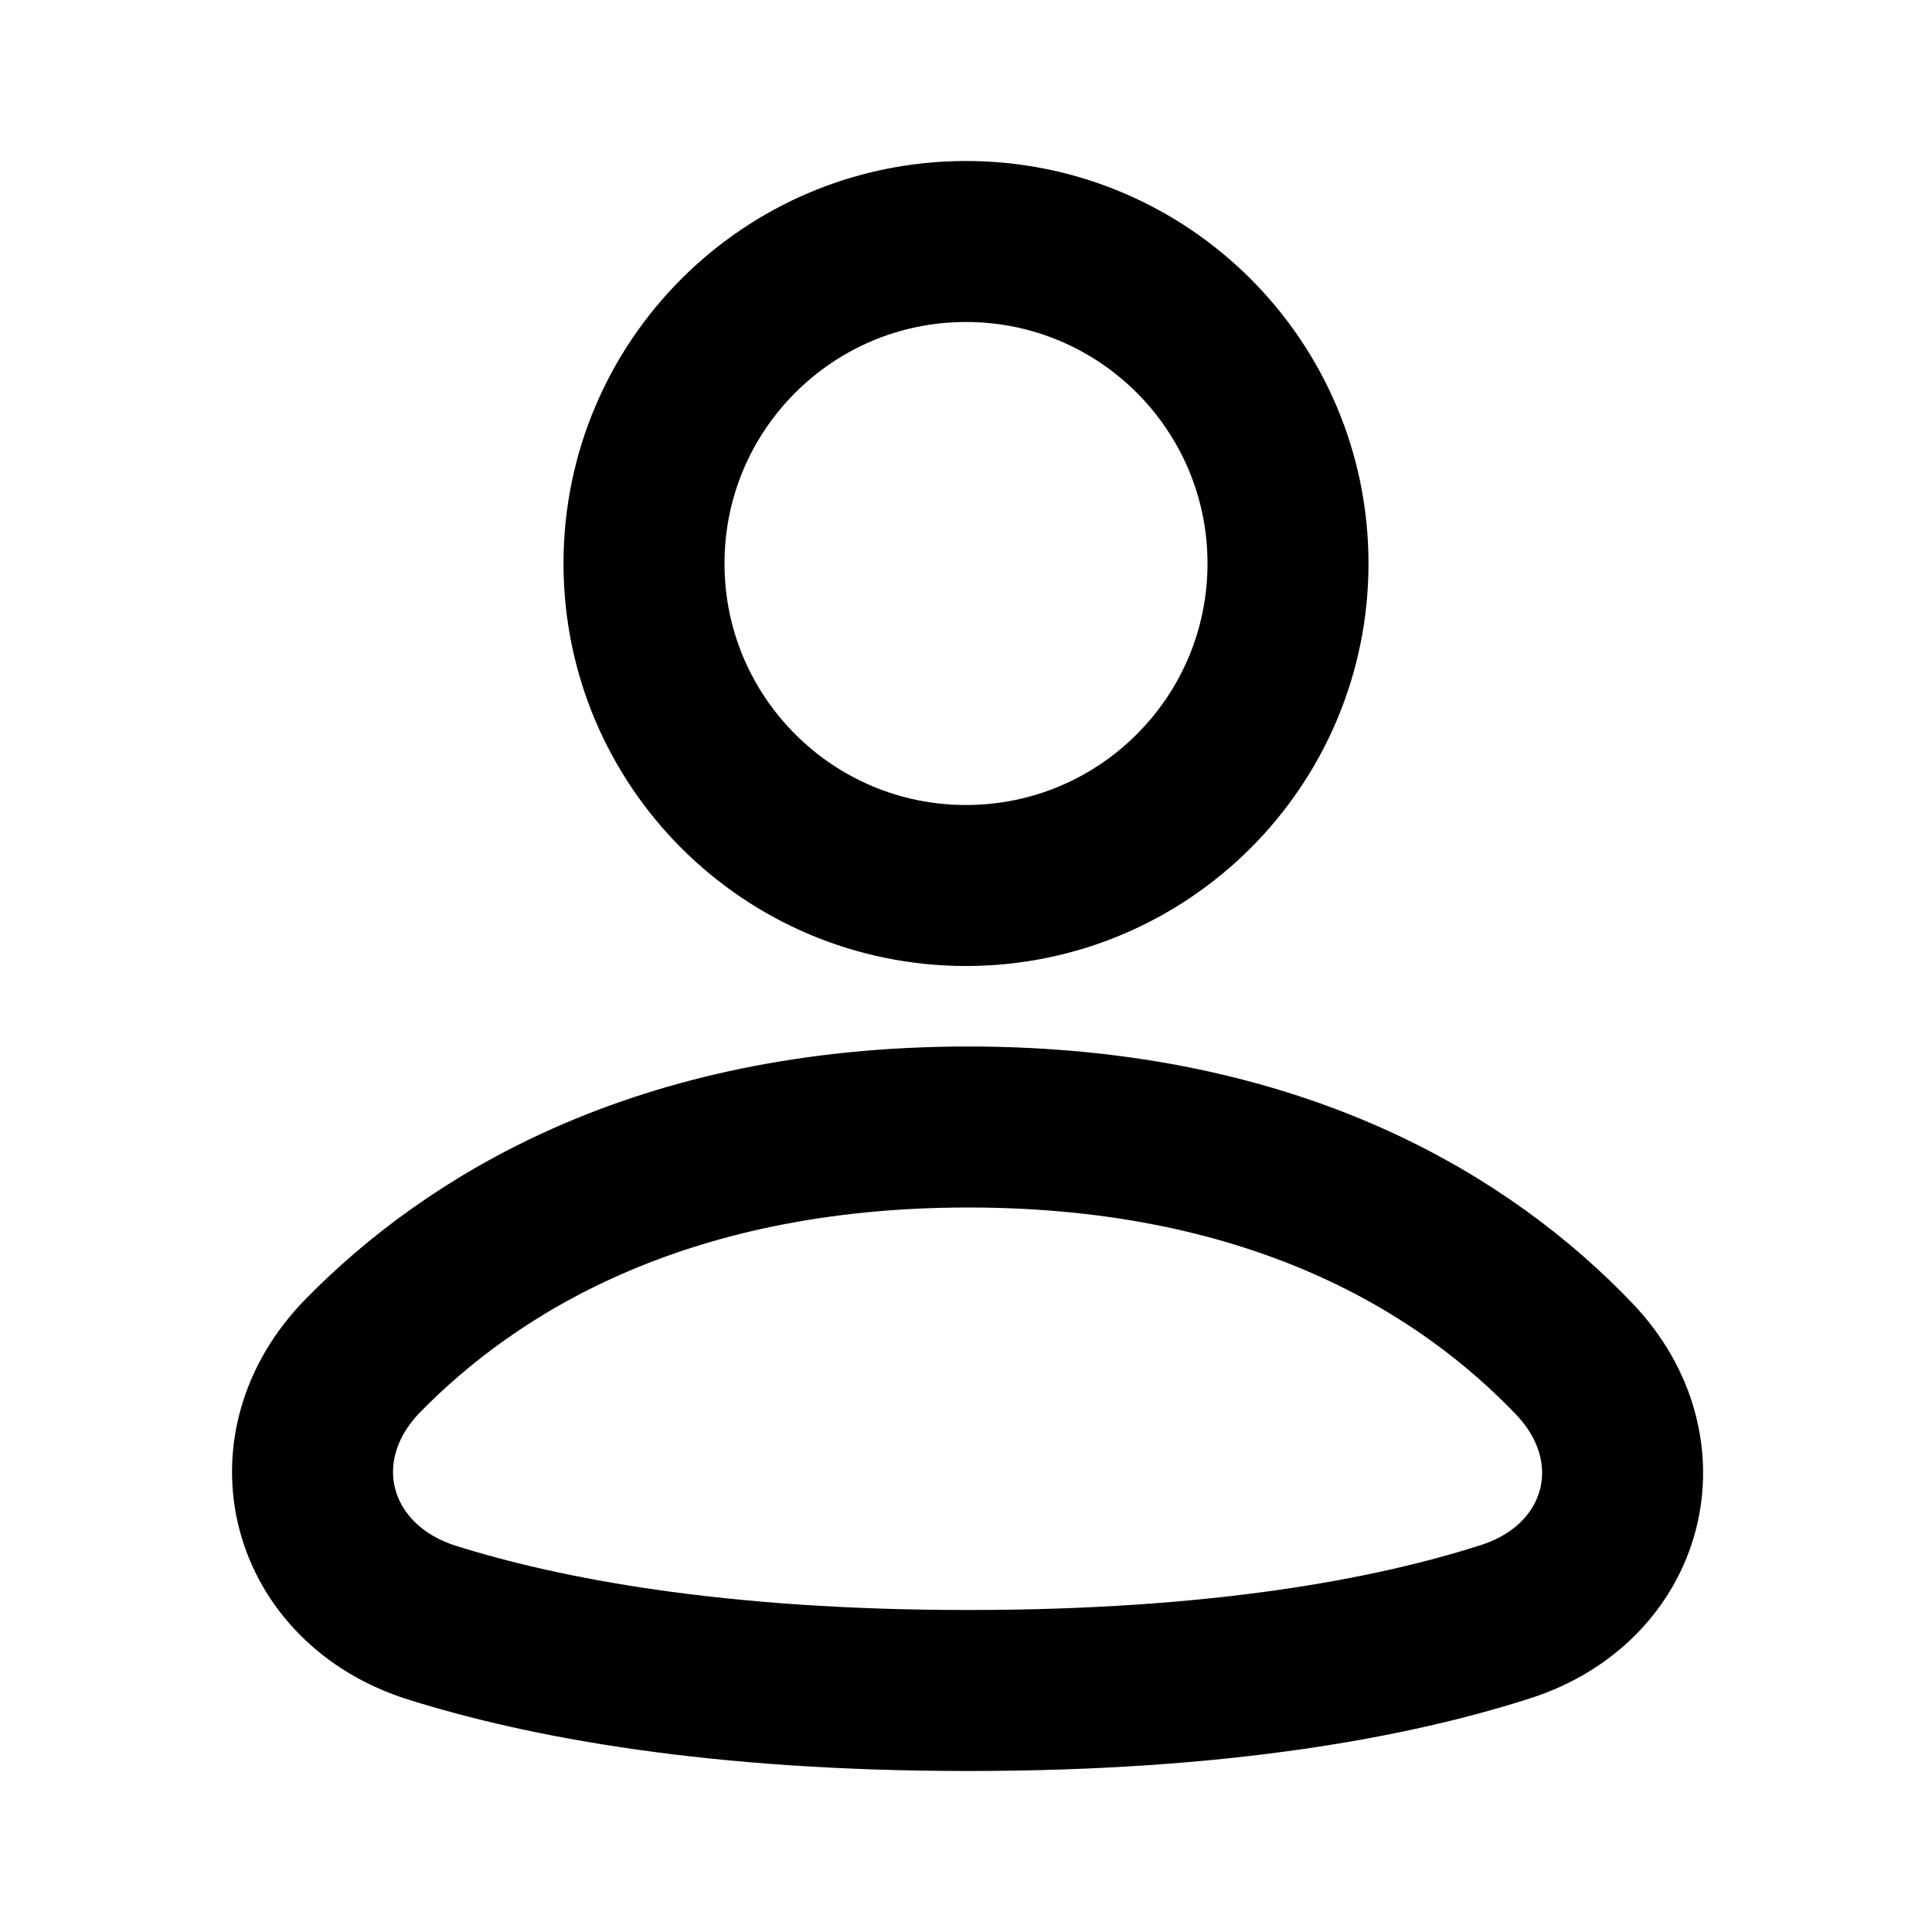
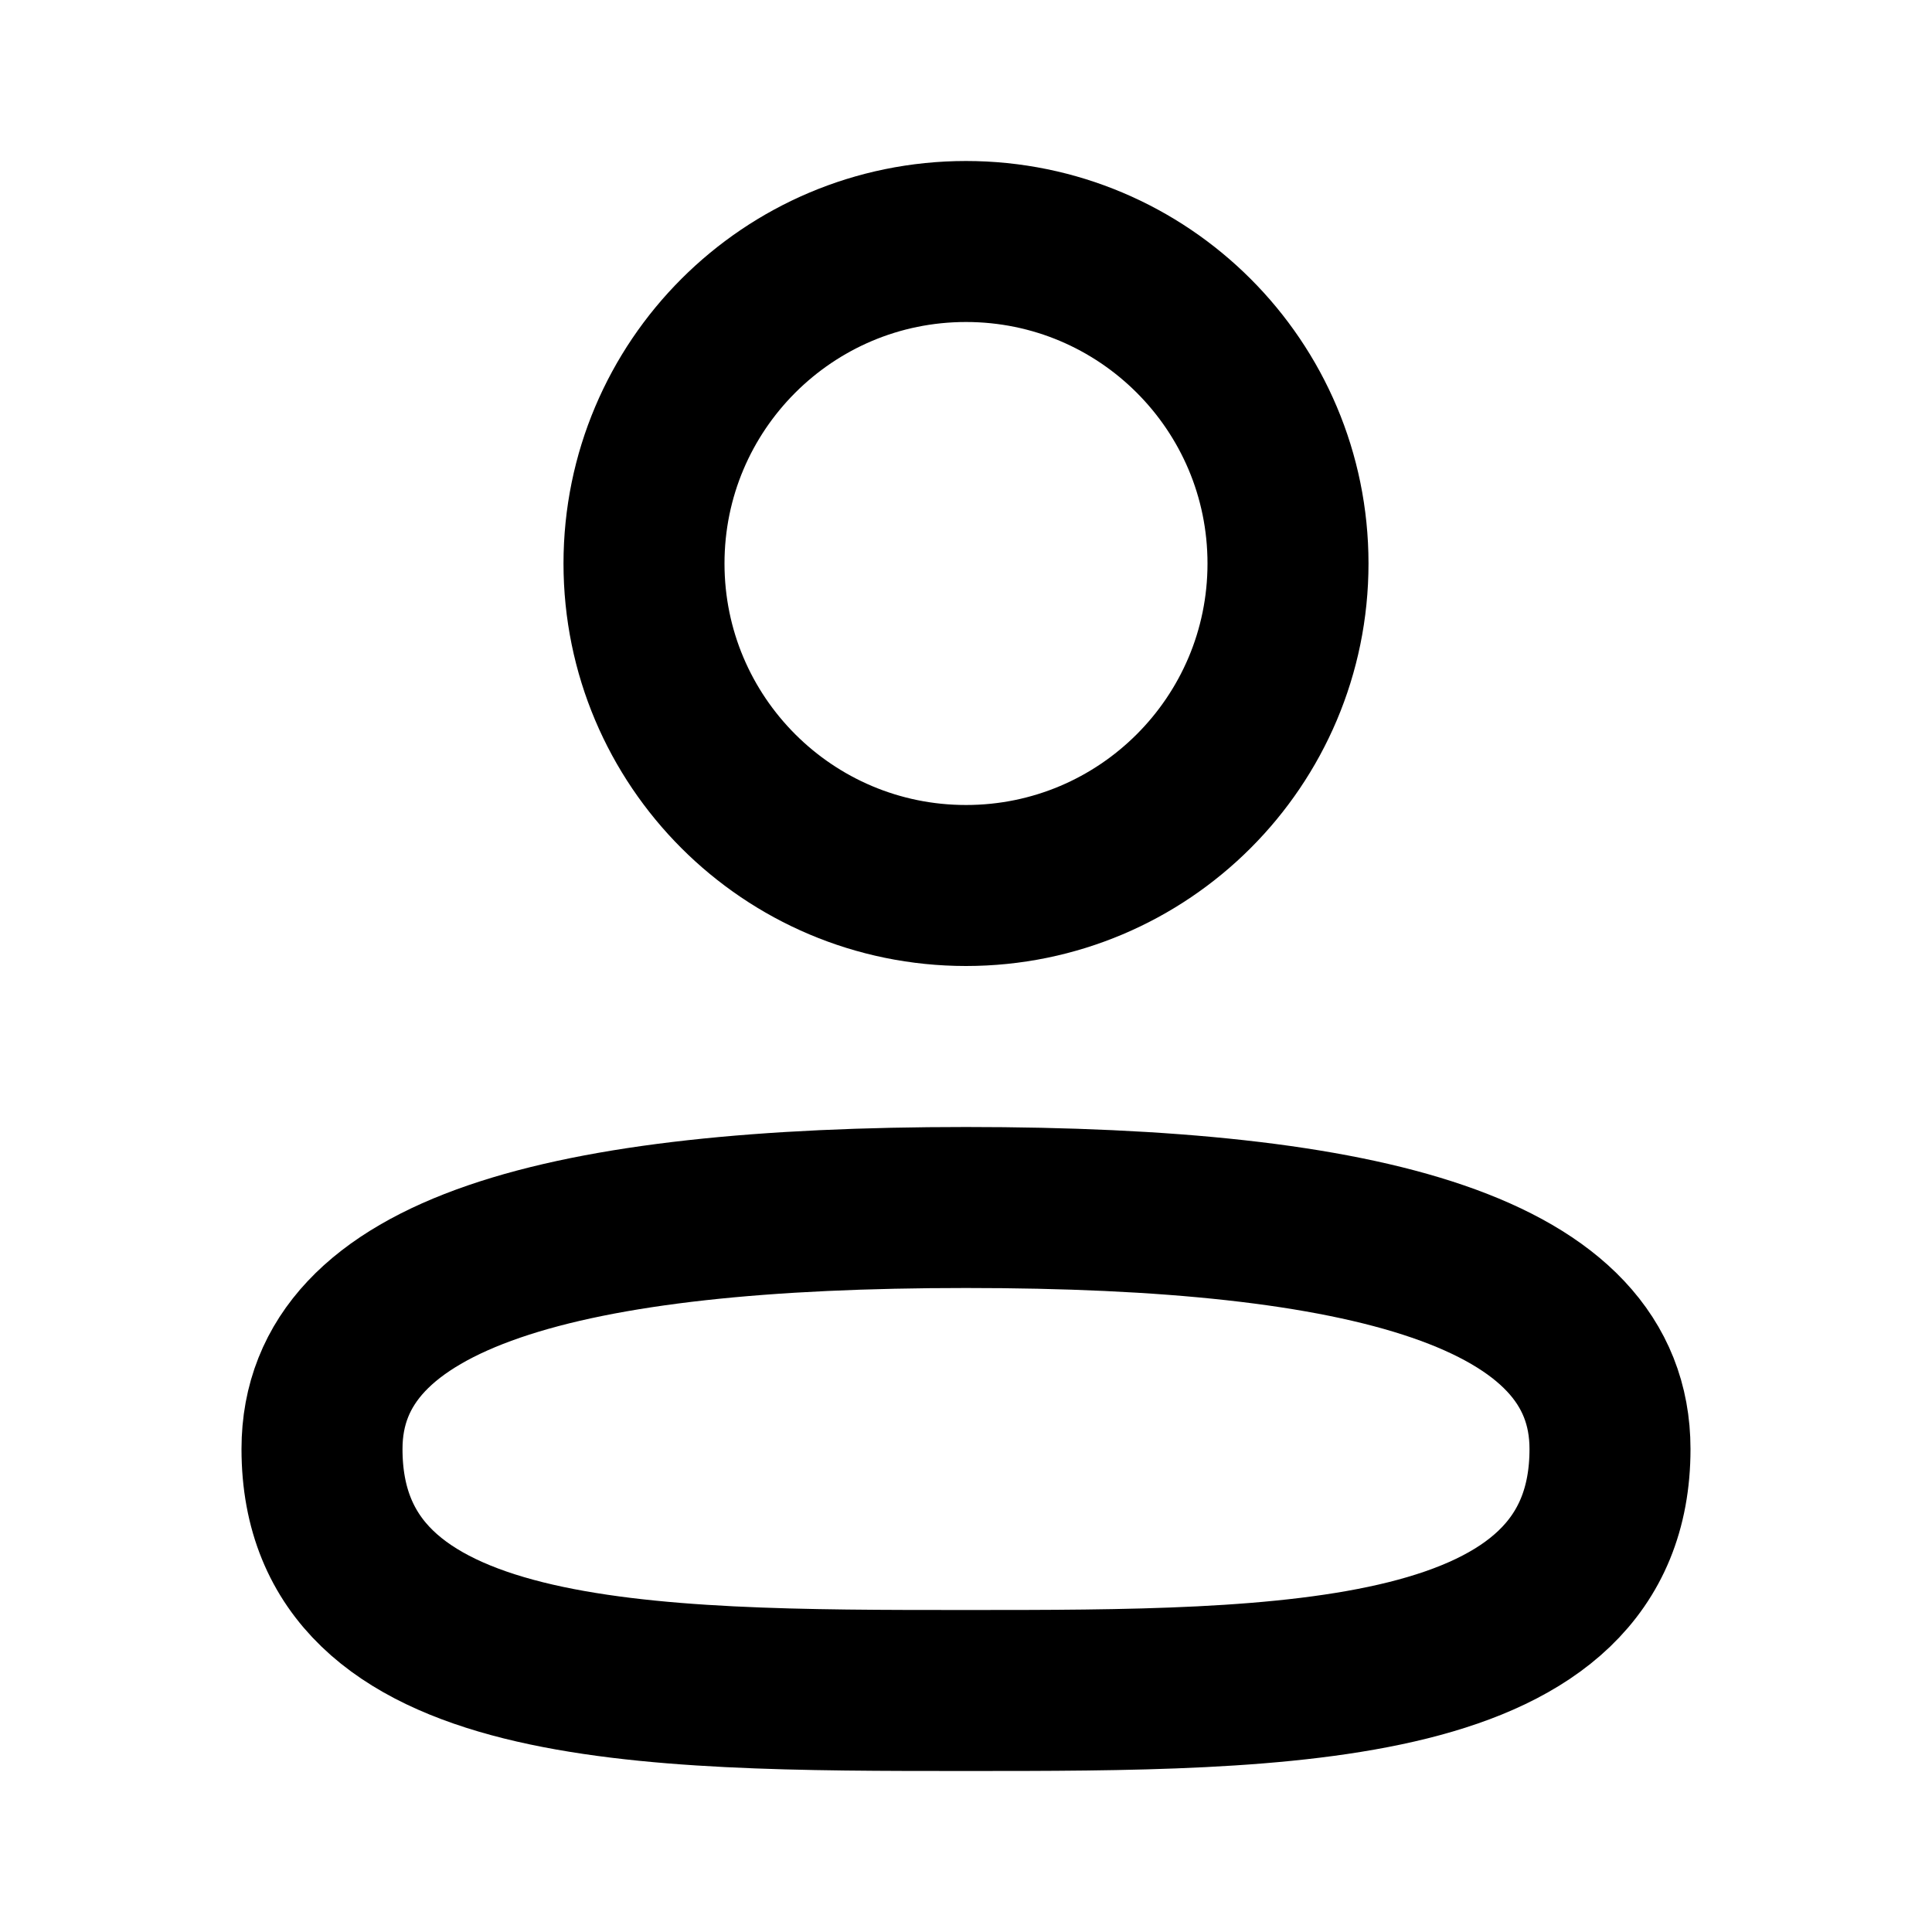
<svg xmlns="http://www.w3.org/2000/svg" width="24" height="24" viewBox="0 0 24 24" fill="none">
  <circle cx="12" cy="7" r="4" stroke="black" stroke-width="2" stroke-linecap="round" />
-   <path d="M4.511 16.837C5.837 15.485 8.172 14 12.029 14C15.924 14 18.249 15.515 19.552 16.877C20.64 18.013 20.201 19.665 18.703 20.145C17.309 20.593 15.175 21 12.029 21C8.911 21 6.776 20.6 5.369 20.158C3.834 19.676 3.384 17.985 4.511 16.837Z" stroke="black" stroke-width="2" />
+   <path d="M20 18C20 21 15.971 21 12 21C8 21 4 21 4 18C4 15.791 7.029 15 12 15C16.971 15 20 15.791 20 18Z" stroke="black" stroke-width="2" />
</svg>
